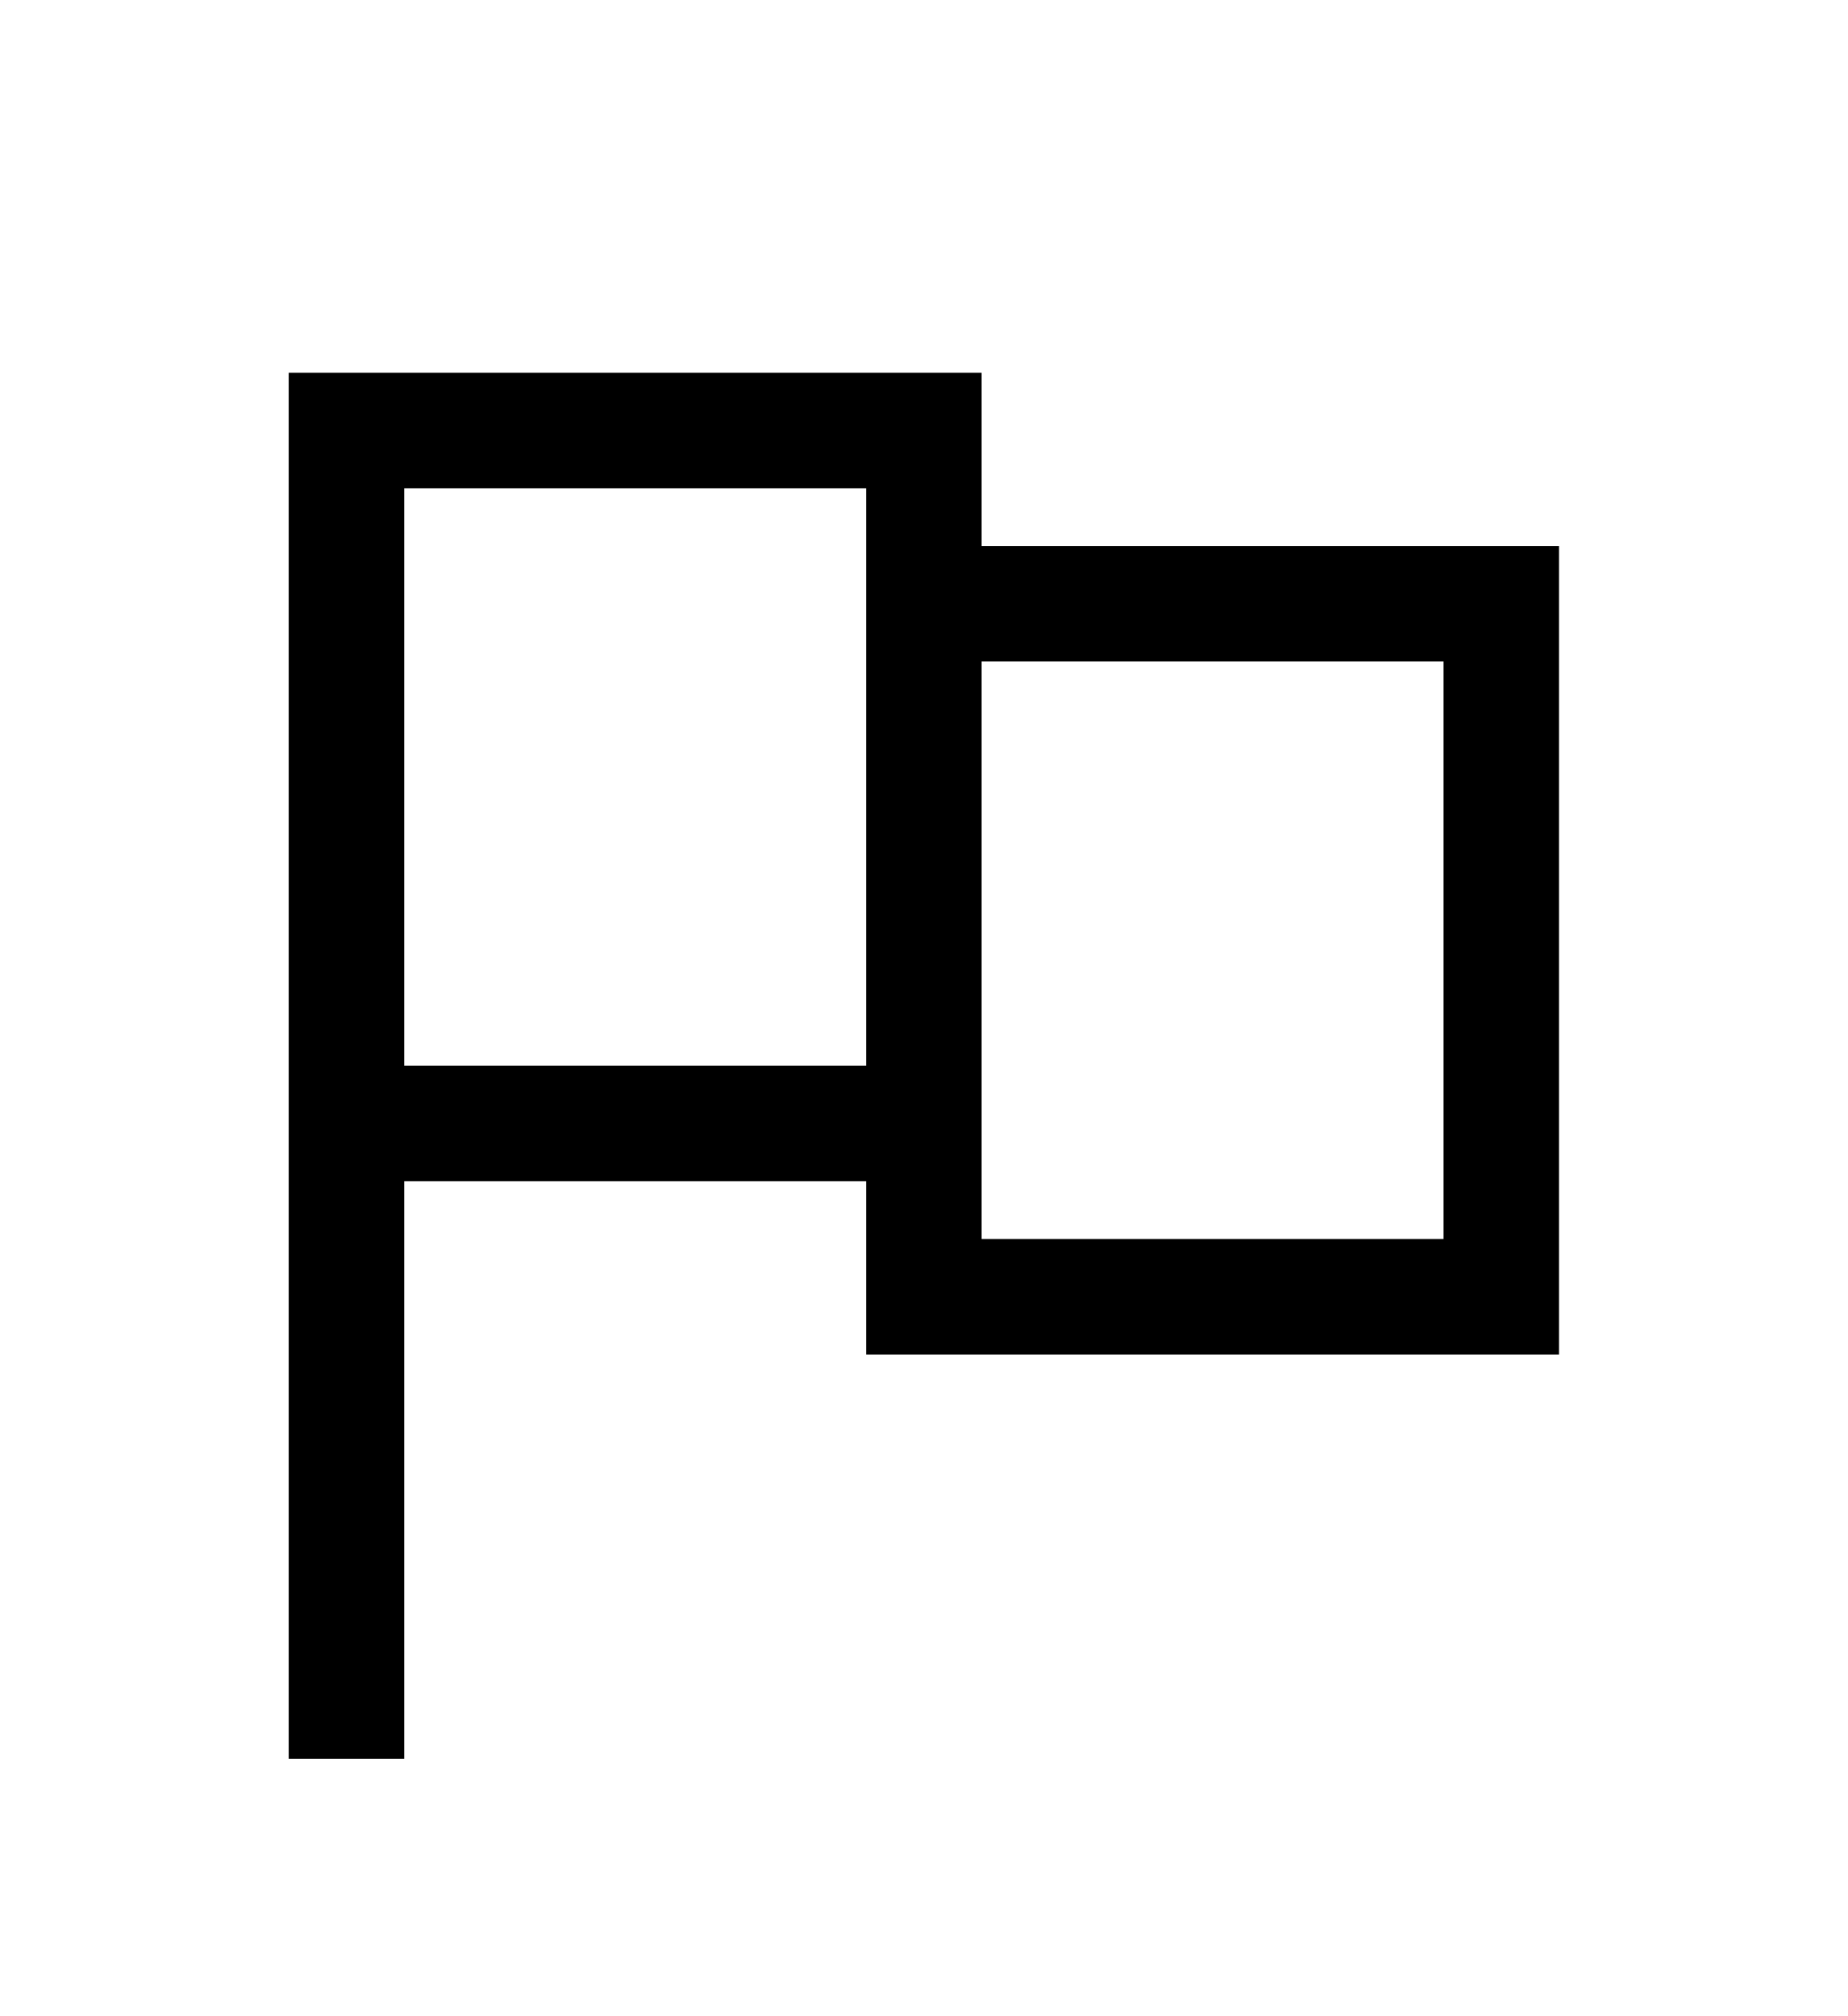
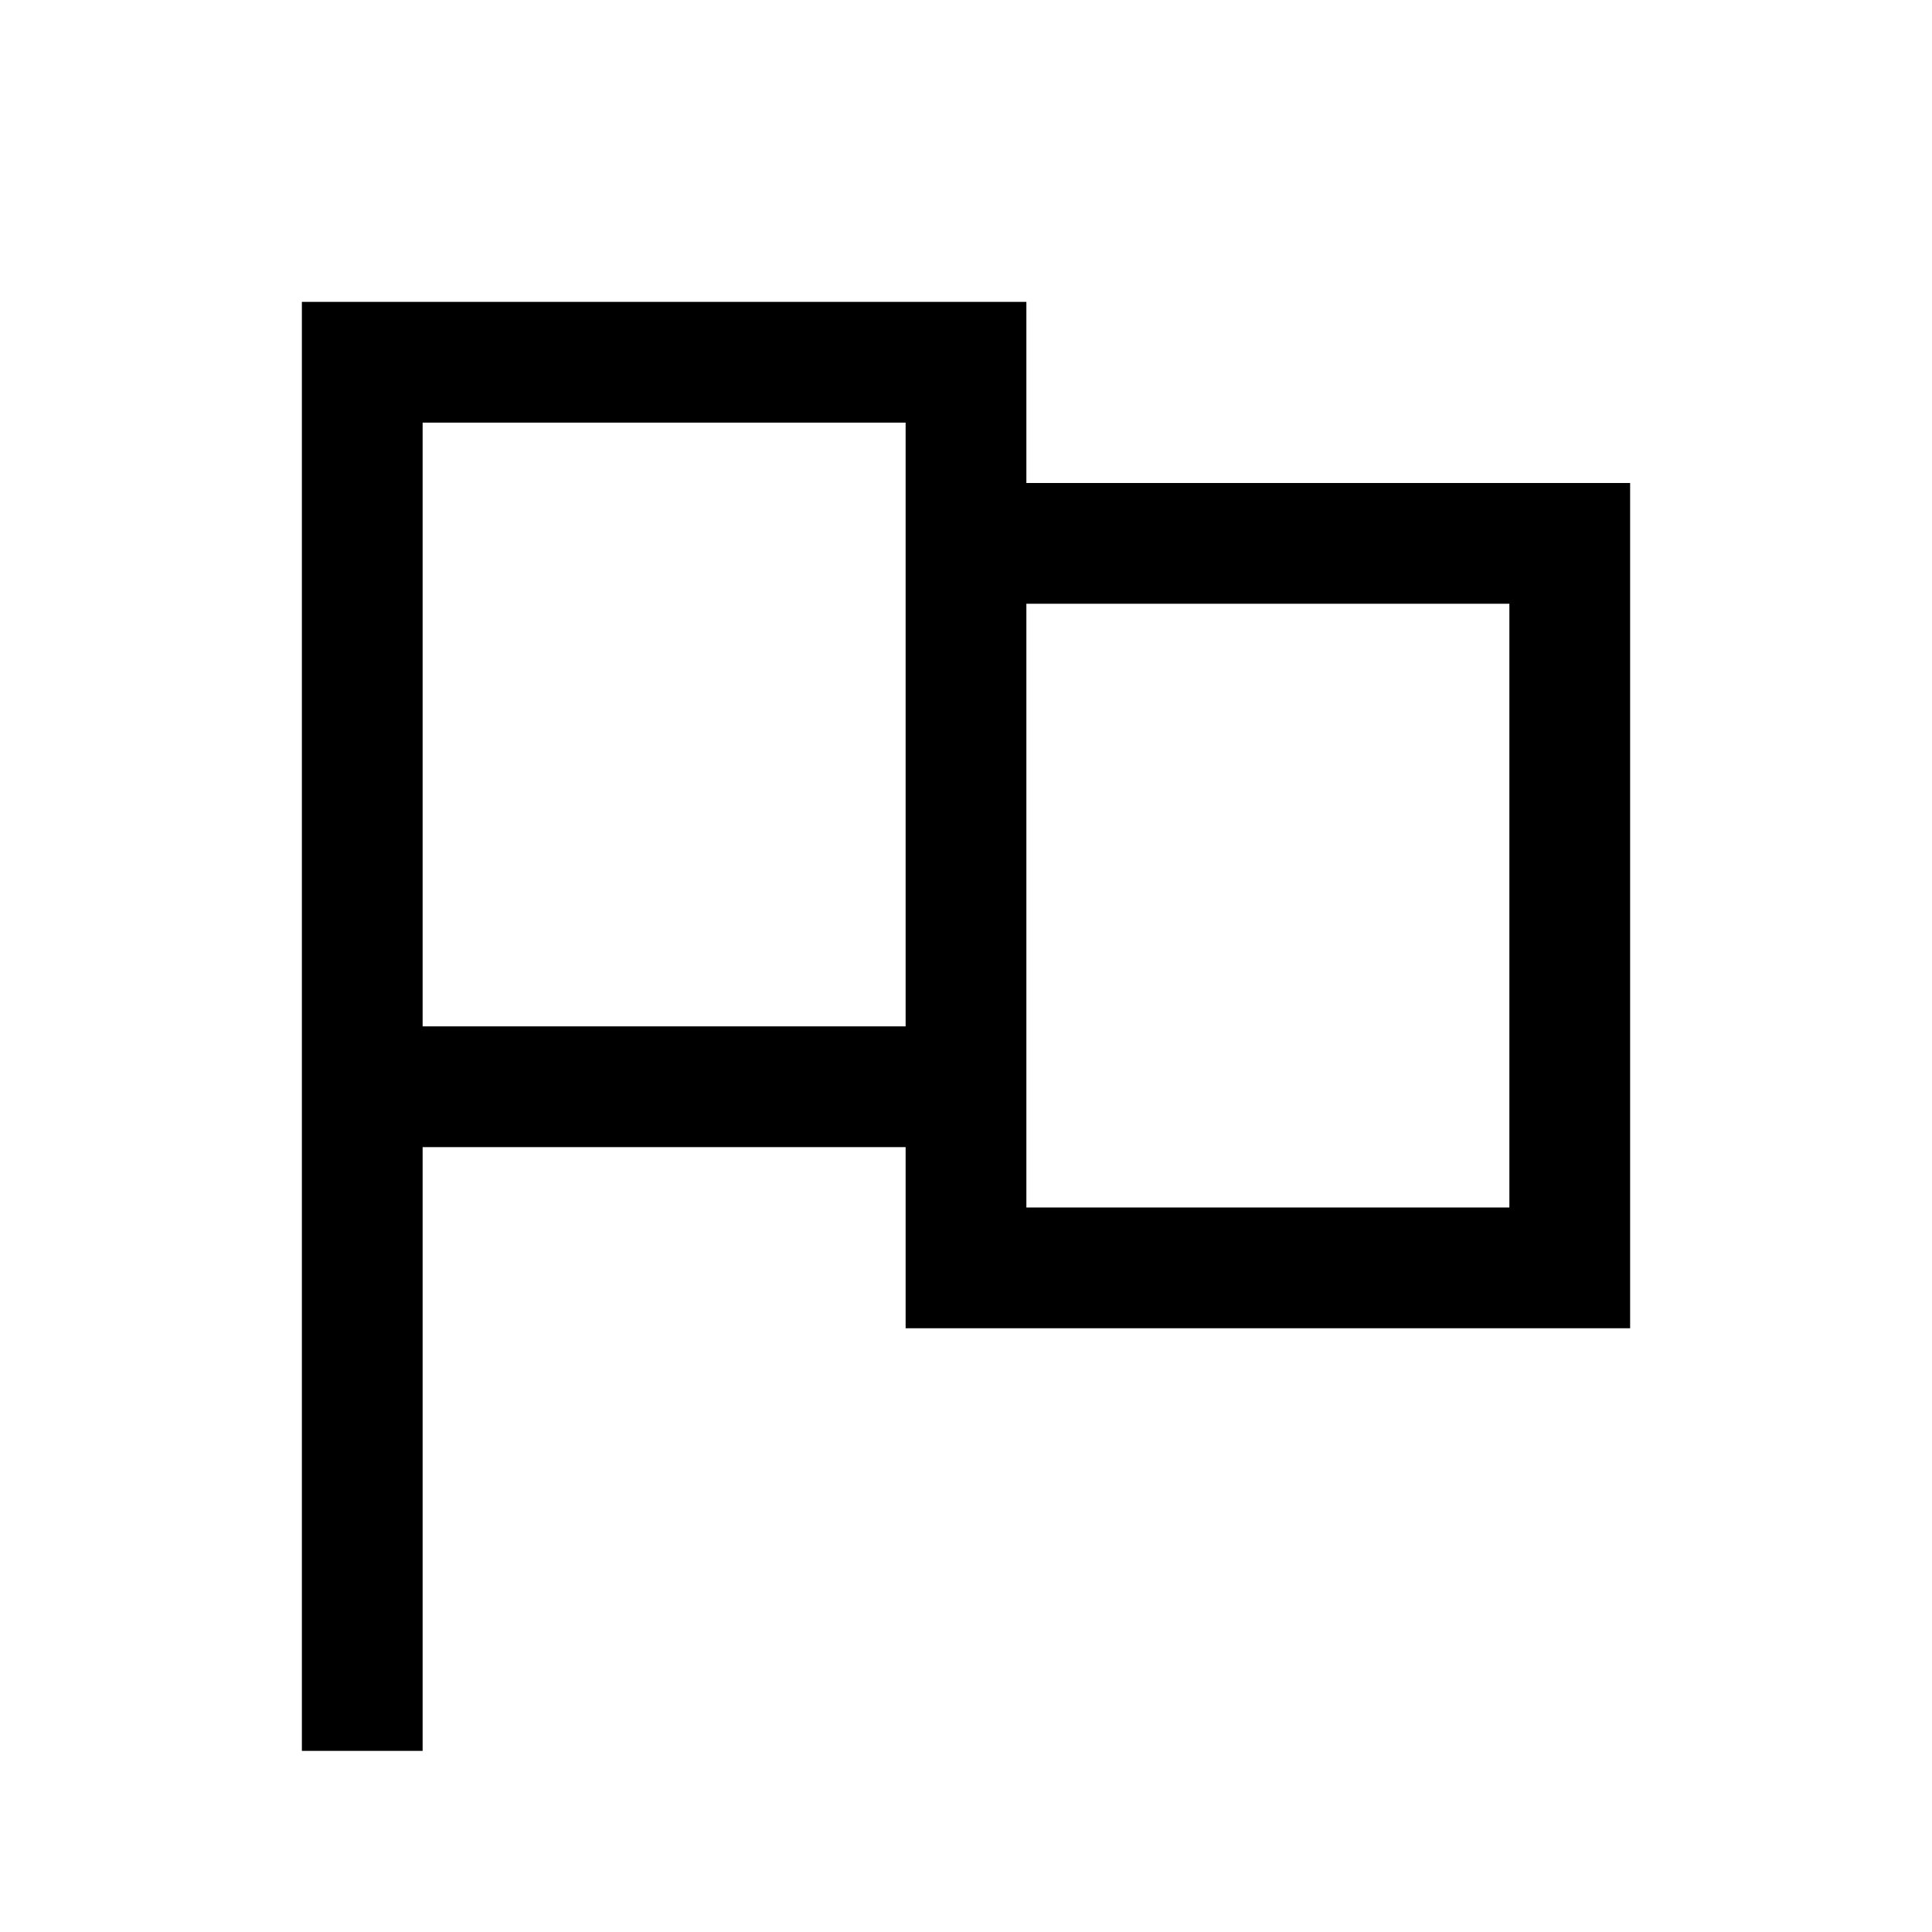
- <svg xmlns="http://www.w3.org/2000/svg" xmlns:xlink="http://www.w3.org/1999/xlink">
+ <svg xmlns="http://www.w3.org/2000/svg" xmlns:xlink="http://www.w3.org/1999/xlink" viewBox="0 0 128 128">
  <symbol id="svg-flag" viewBox="0 0 32 32">
    <path class="svg-fill" d="M 5 5 L 5 29 L 7 29 L 7 19 L 15 19 L 15 22 L 27 22 L 27 8 L 17 8 L 17 5 Z M 7 7 L 15 7 L 15 17 L 7 17 Z M 17 10 L 25 10 L 25 20 L 17 20 Z" />
  </symbol>
  <use xlink:href="#svg-flag" />
</svg>
